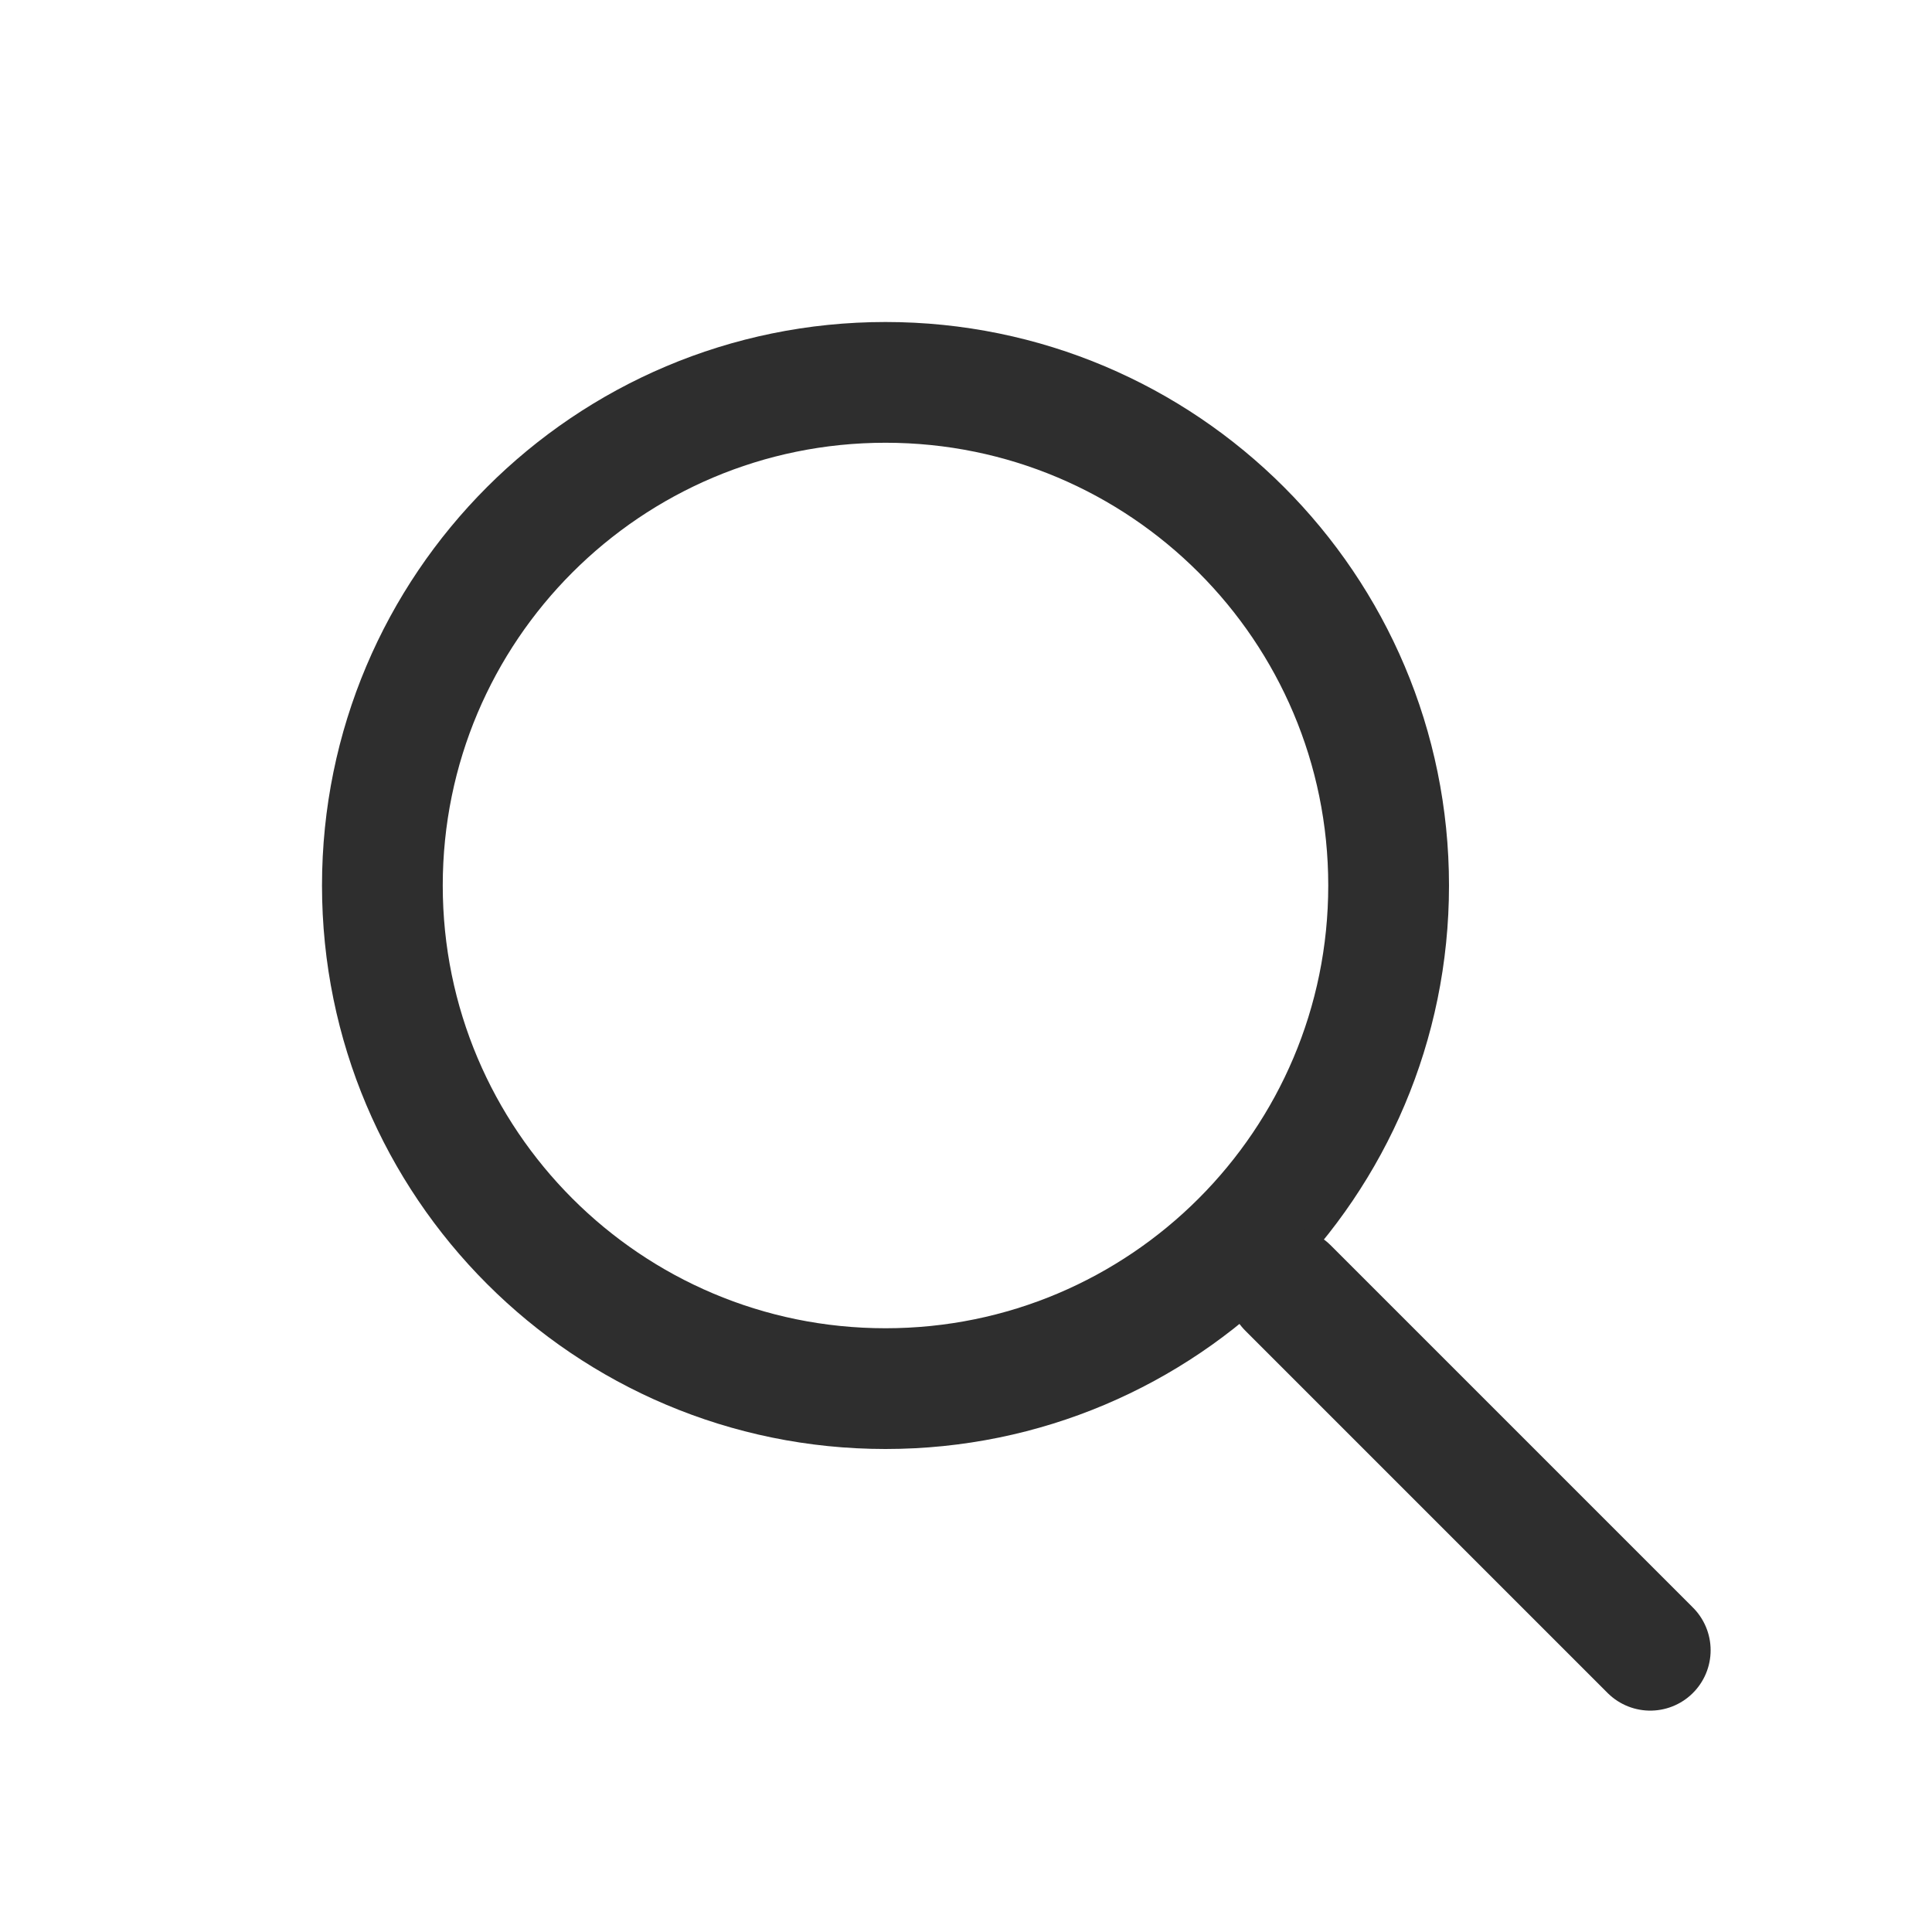
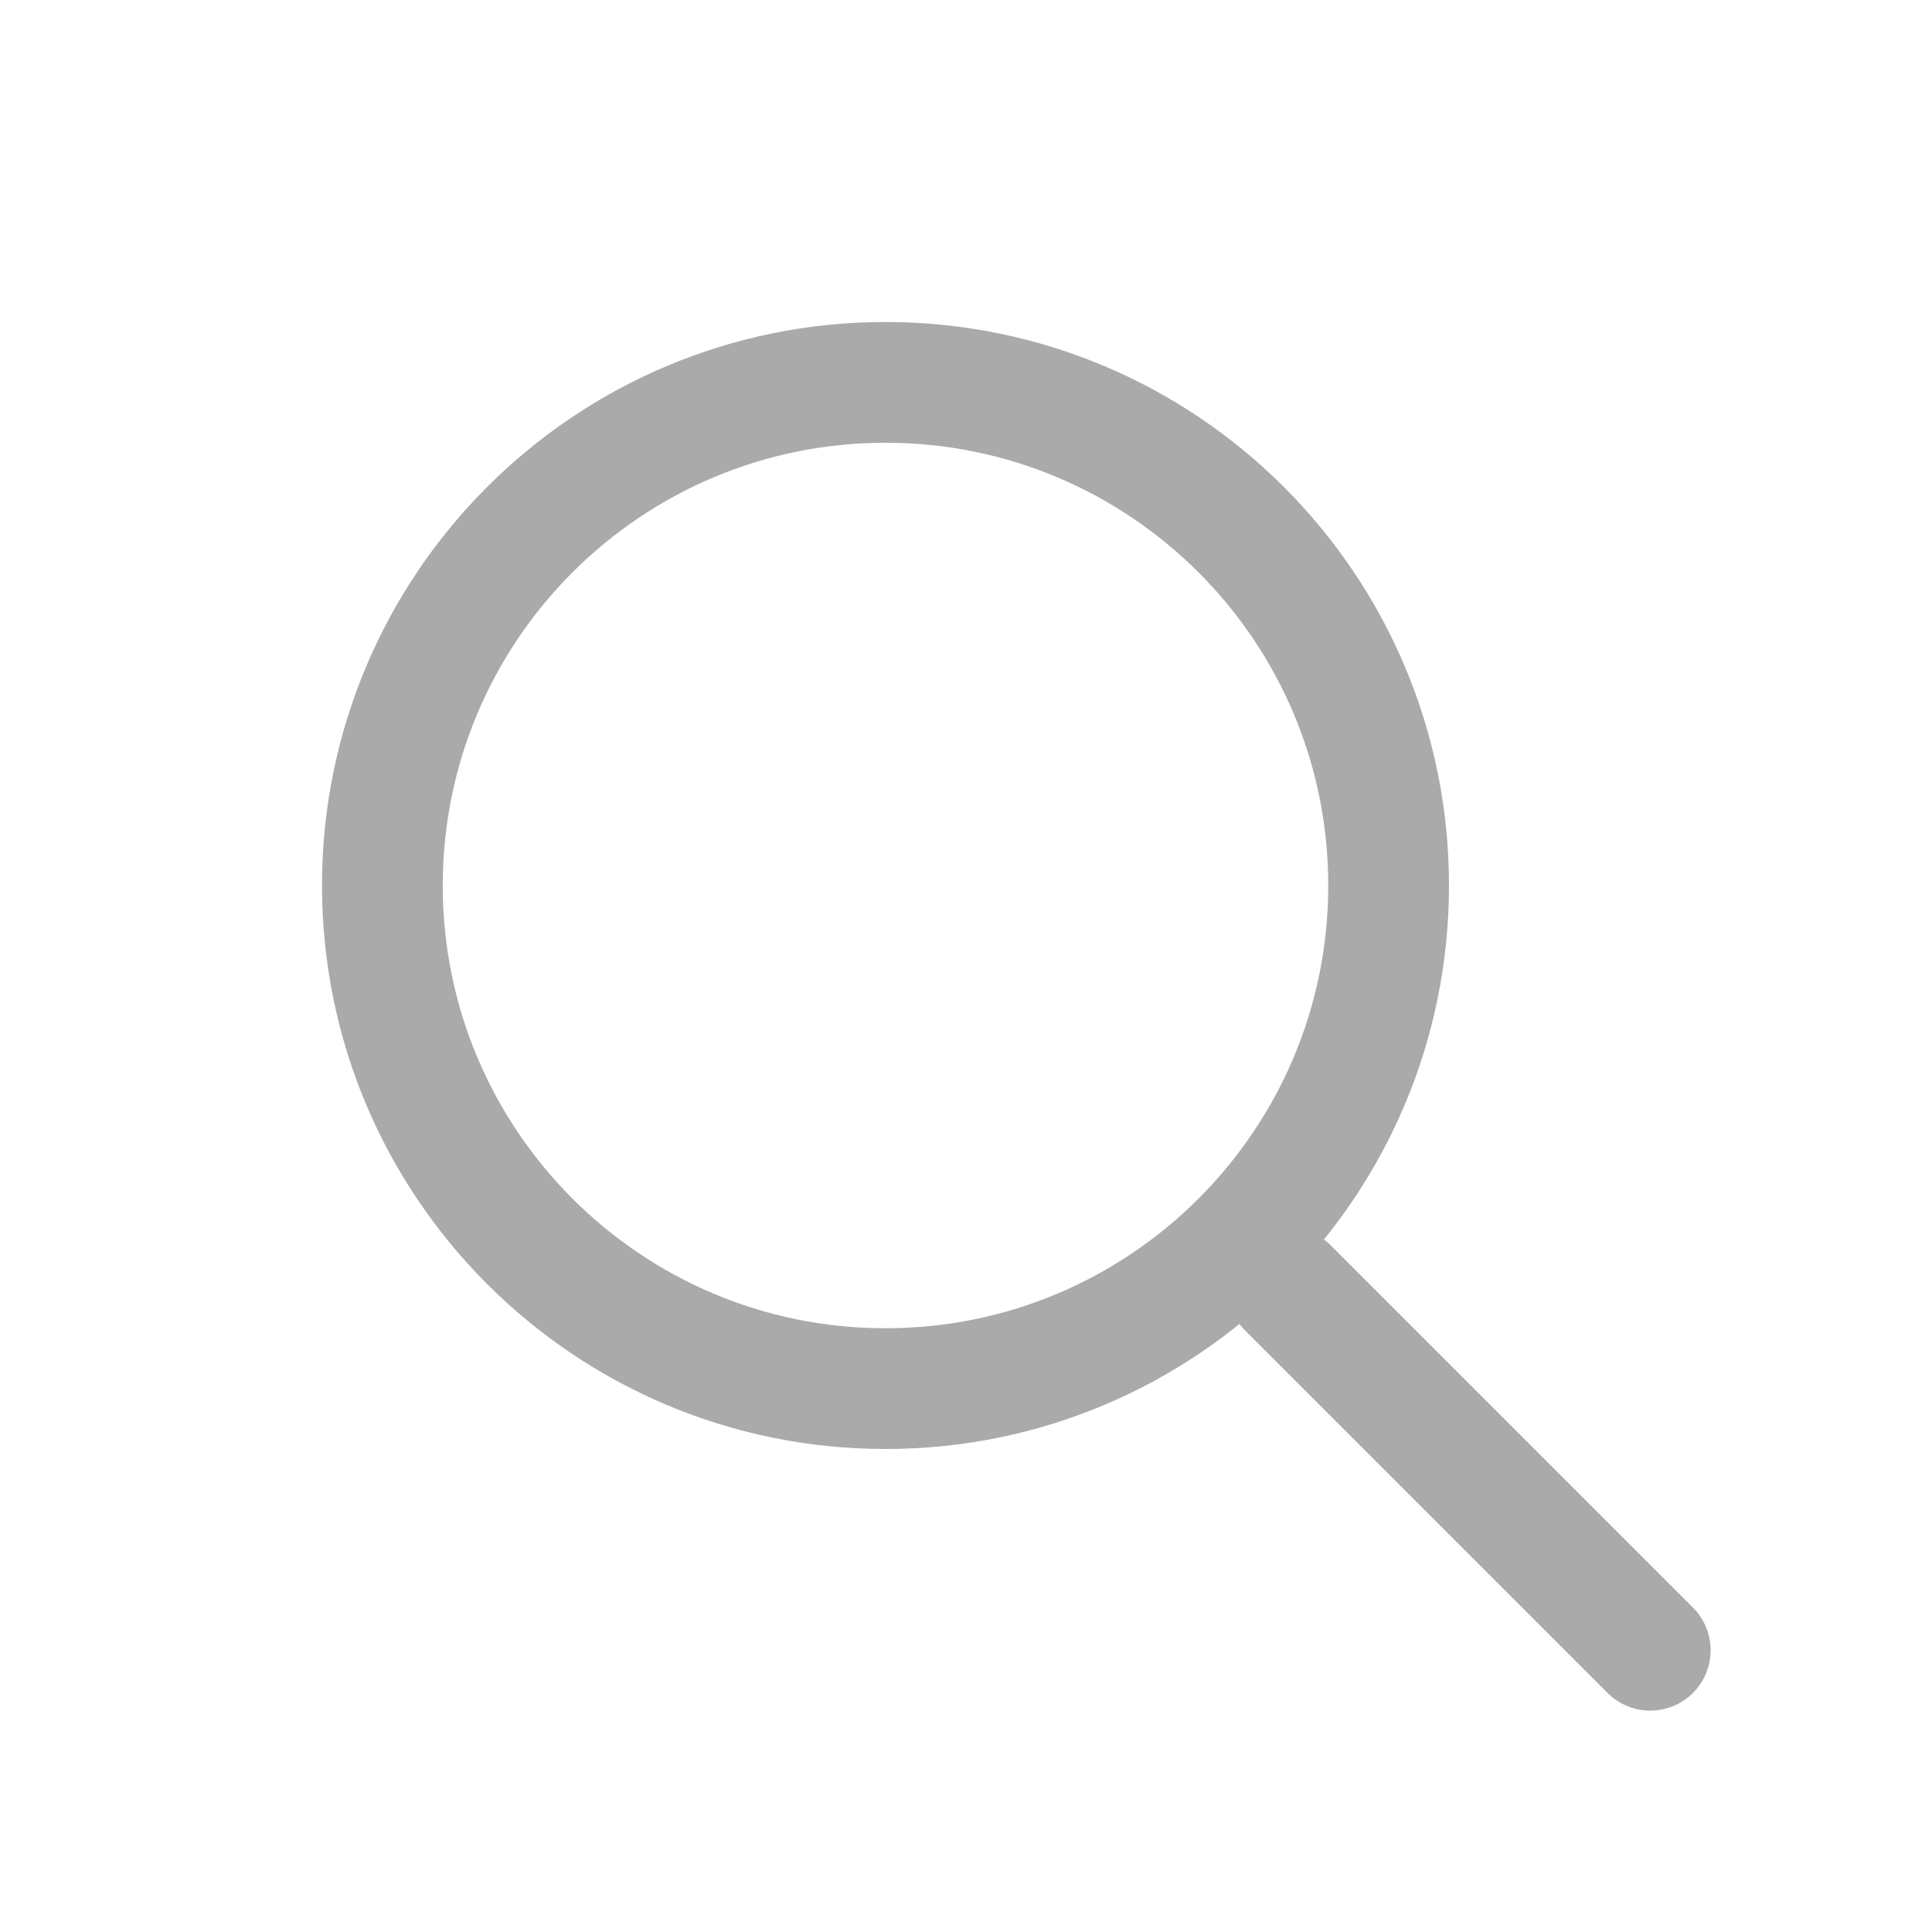
- <svg xmlns="http://www.w3.org/2000/svg" data-testid="geist-icon" fill="none" height="20" shape-rendering="geometricPrecision" stroke="#2e2e2e" stroke-linecap="round" stroke-linejoin="round" stroke-width="1.5" viewBox="0 0 24 24" width="20" style="color: currentcolor;">
+ <svg xmlns="http://www.w3.org/2000/svg" data-testid="geist-icon" fill="none" height="20" shape-rendering="geometricPrecision" stroke="#aaa" stroke-linecap="round" stroke-linejoin="round" stroke-width="1.5" viewBox="0 0 24 24" width="20" style="color: currentcolor;">
  <path d="M11 17.25a6.25 6.25 0 110-12.5 6.25 6.25 0 010 12.5z" />
  <path d="M16 16l4.5 4.5" />
</svg>
